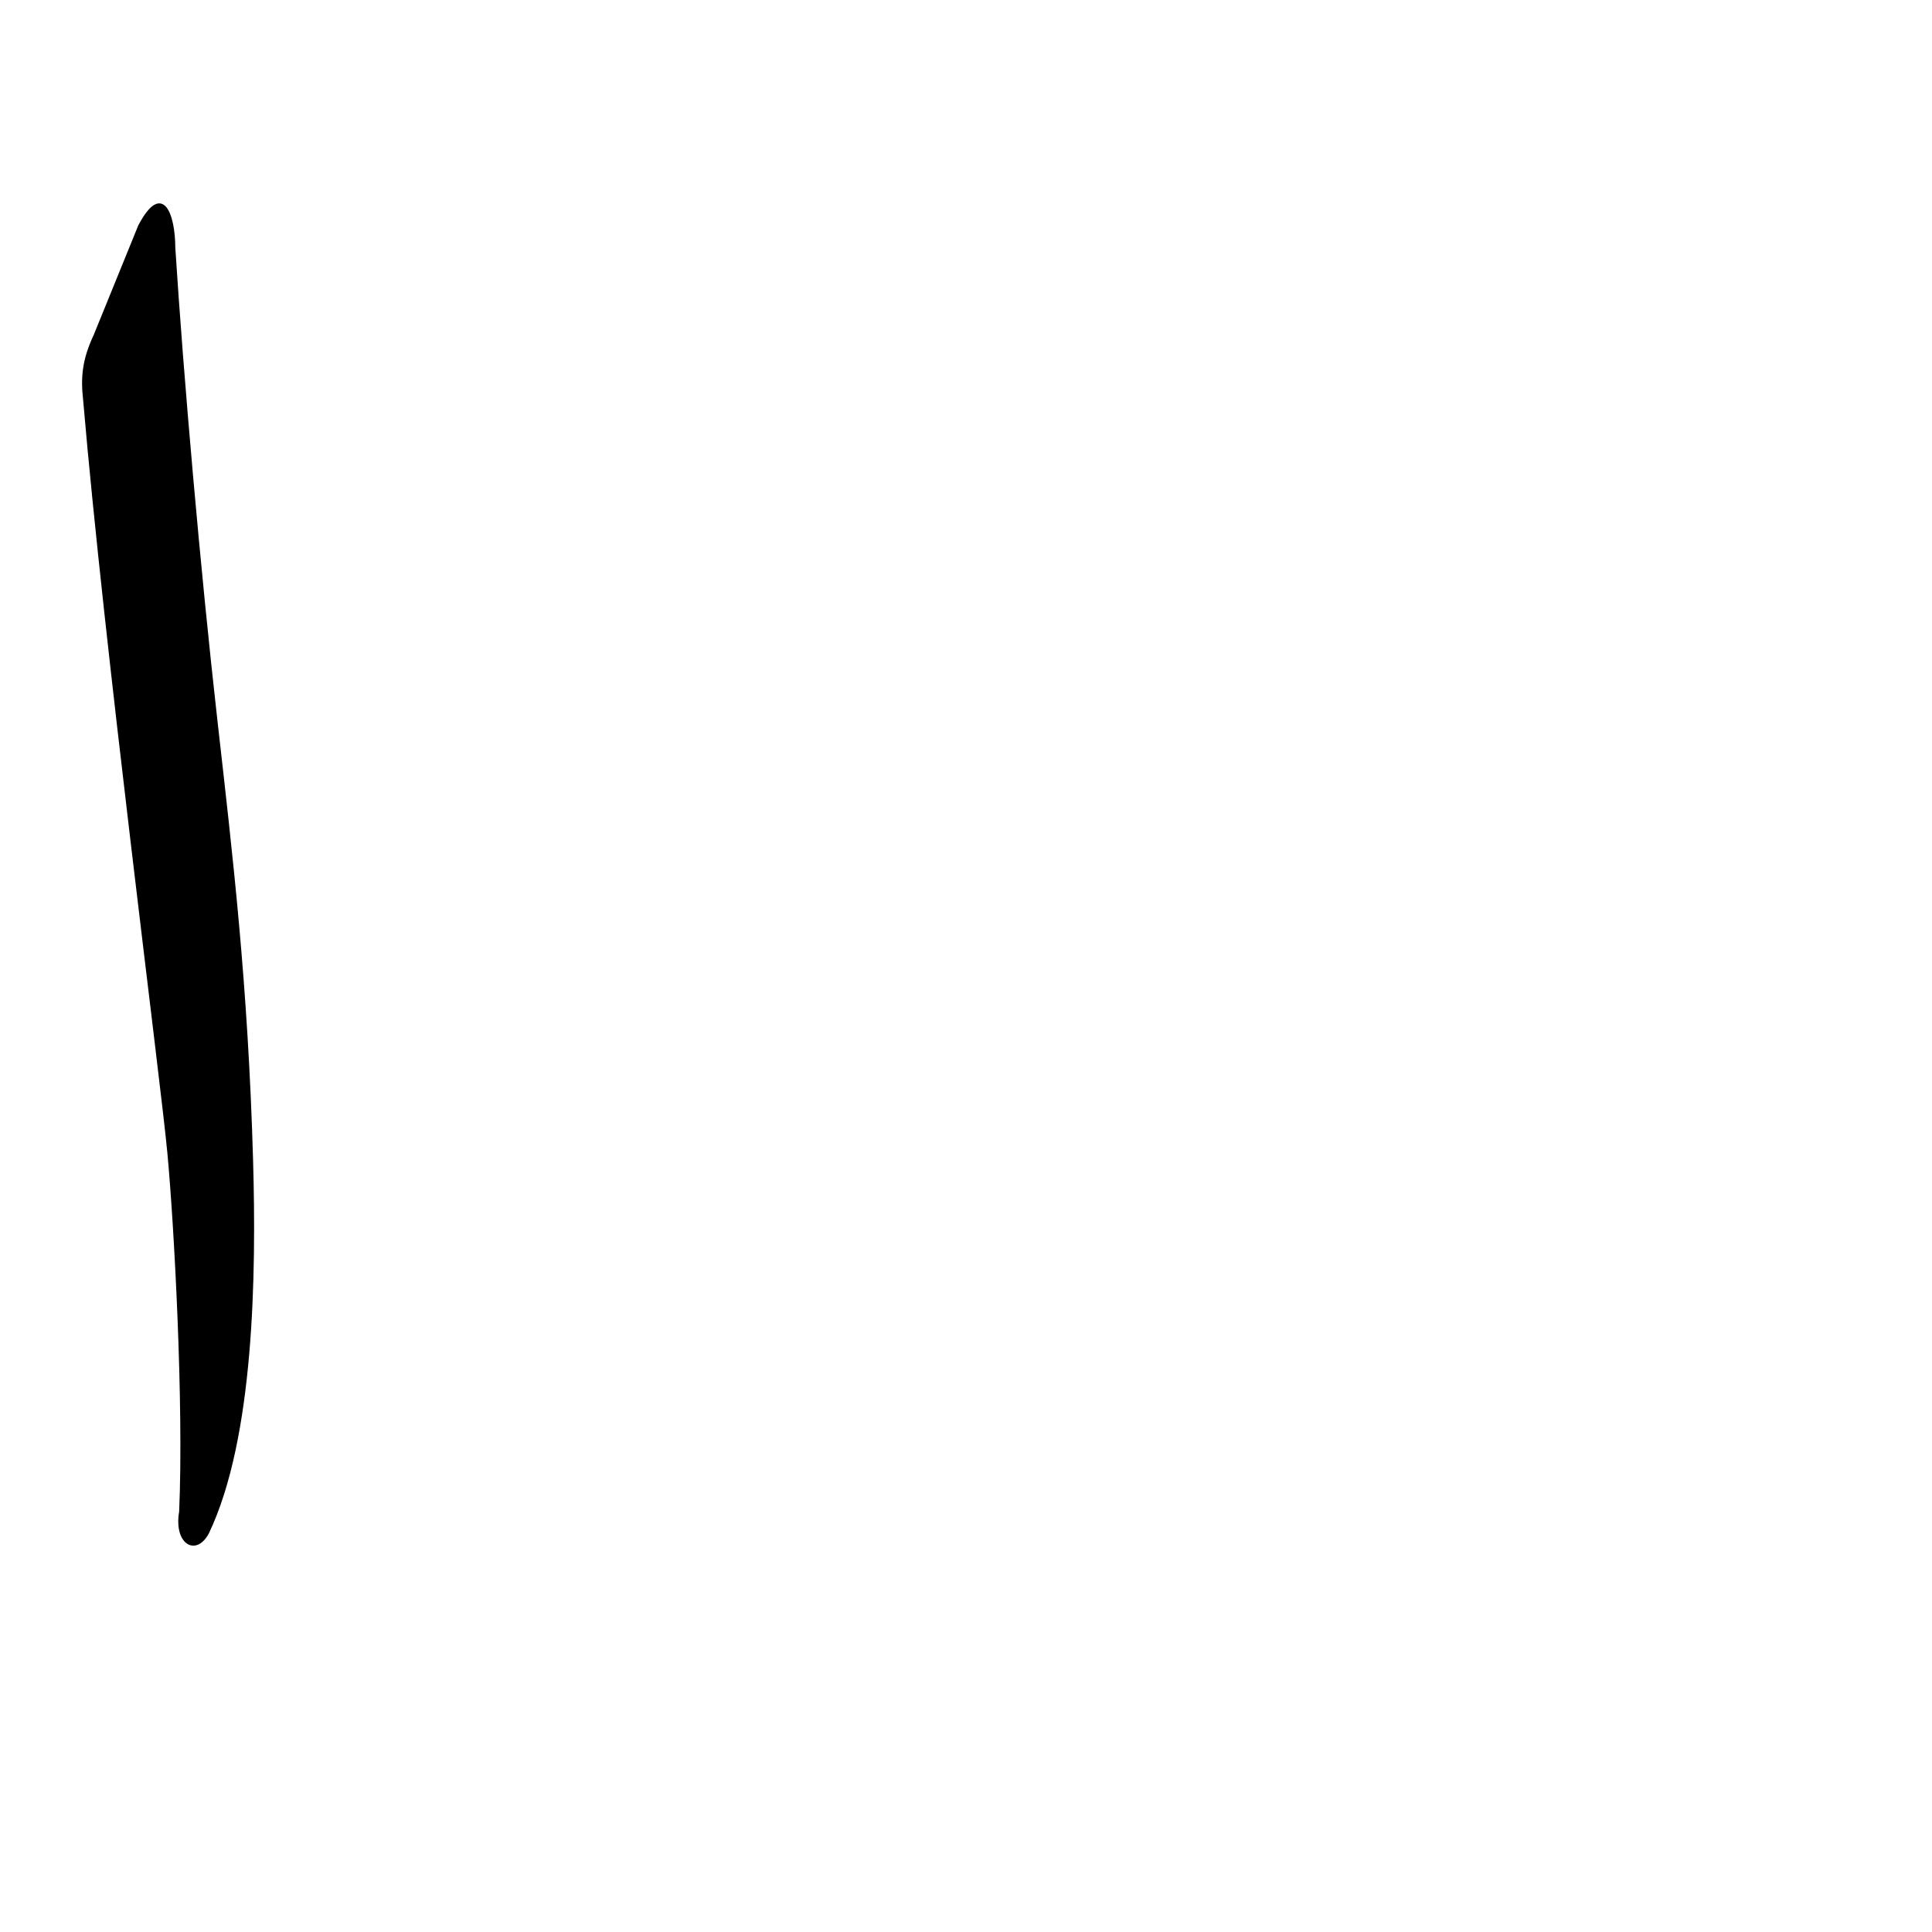
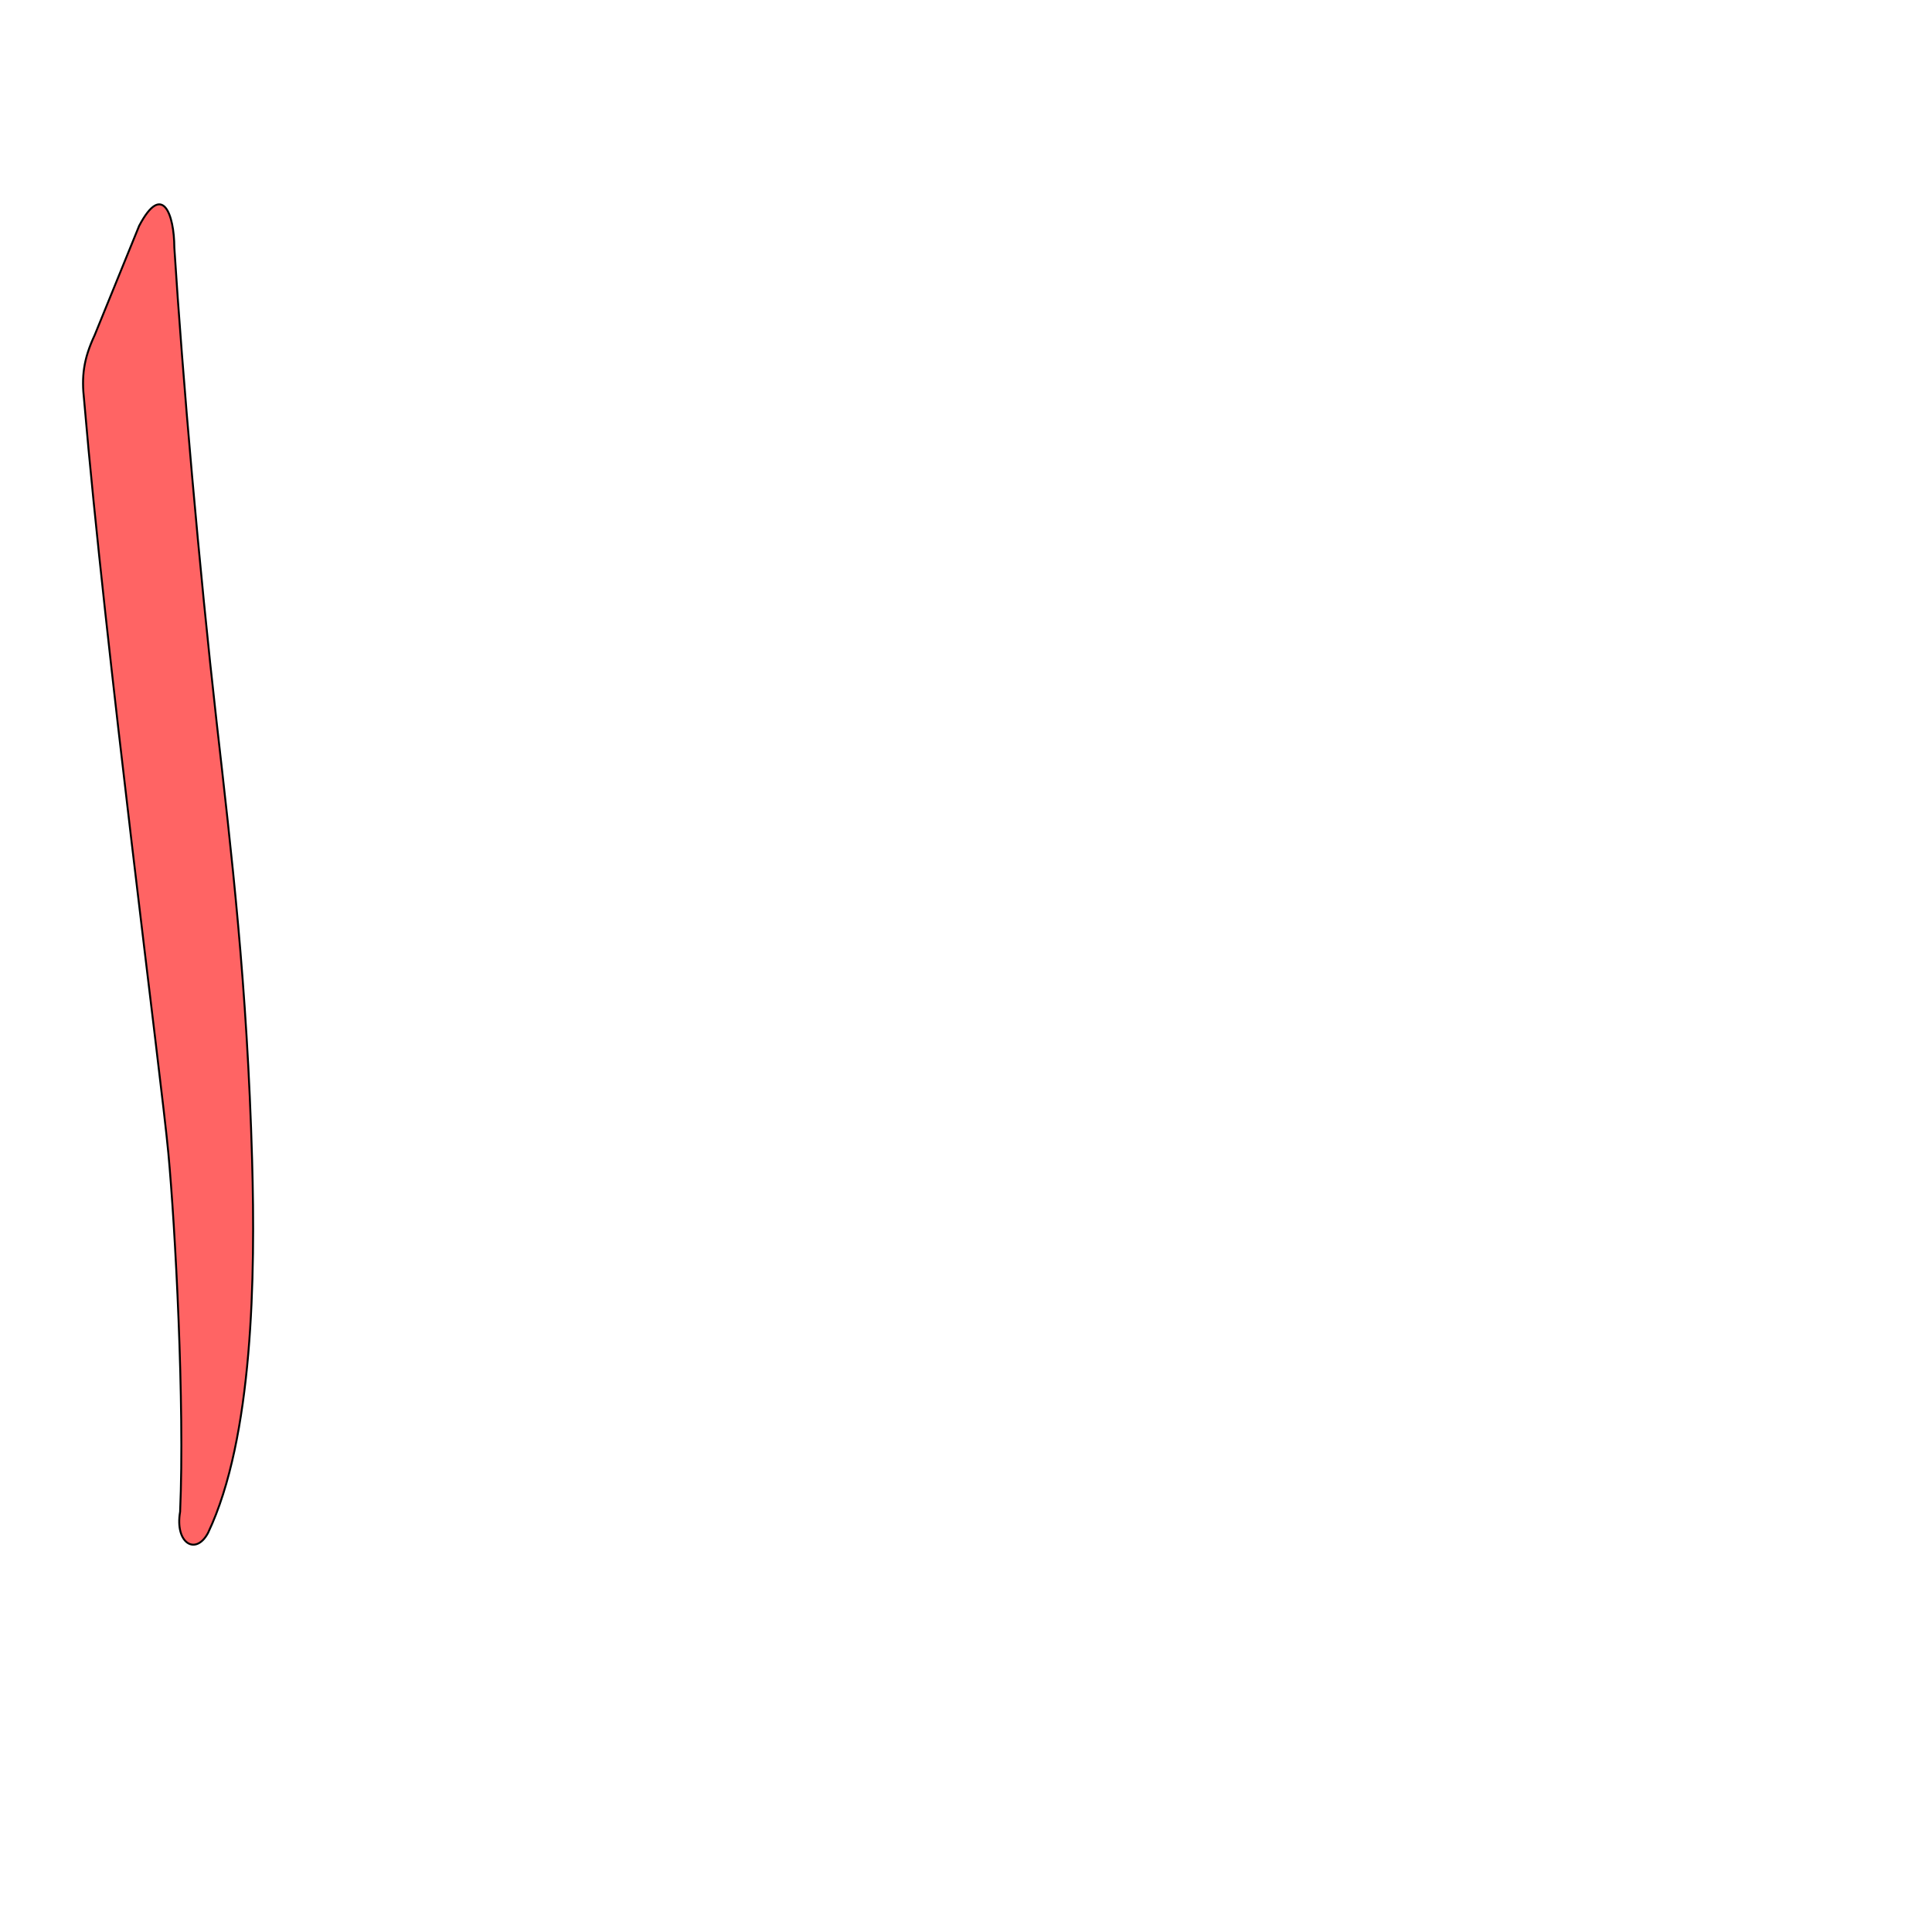
<svg xmlns="http://www.w3.org/2000/svg" version="1.0" width="1000" height="1000" id="svg5496">
  <defs id="defs5498">
    </defs>
  <g id="layer1" transform="matrix(0.3,0,0,0.3,-12.81315,401.2564)" />
-   <path style="fill:#000000;fill-opacity:1;stroke:#000000;stroke-width:1px;stroke-linecap:butt;stroke-linejoin:miter;stroke-miterlimit:4;stroke-opacity:1;stroke-dasharray:none" d="m 72.007,116.934 -22.993,56.499 c -5.845,12.54 -6.872,21.435 -5.464,33.798 10.93,128.256 40.025,351.311 43.582,389.53 3.559,38.245 8.511,130.055 6.094,185.701 -2.831,16.356 8.149,22.88 14.472,10.928 23.374,-49.136 24.485,-133.414 22.797,-192.754 -2.597,-91.262 -10.593,-158.112 -18.451,-227.614 -8.779,-77.655 -17.6,-178.524 -21.806,-244.839 -0.055,-17.103 -6.114,-34.353 -18.23,-11.248 z" id="path2480-5" />
+   <path style="fill:#ff0000;fill-opacity:0.608;stroke:#000000;stroke-width:1px;stroke-linecap:butt;stroke-linejoin:miter;stroke-miterlimit:4;stroke-opacity:1;stroke-dasharray:none" d="m 72.007,116.934 -22.993,56.499 c -5.845,12.54 -6.872,21.435 -5.464,33.798 10.93,128.256 40.025,351.311 43.582,389.53 3.559,38.245 8.511,130.055 6.094,185.701 -2.831,16.356 8.149,22.88 14.472,10.928 23.374,-49.136 24.485,-133.414 22.797,-192.754 -2.597,-91.262 -10.593,-158.112 -18.451,-227.614 -8.779,-77.655 -17.6,-178.524 -21.806,-244.839 -0.055,-17.103 -6.114,-34.353 -18.23,-11.248 z" id="path2480-5" />
</svg>
